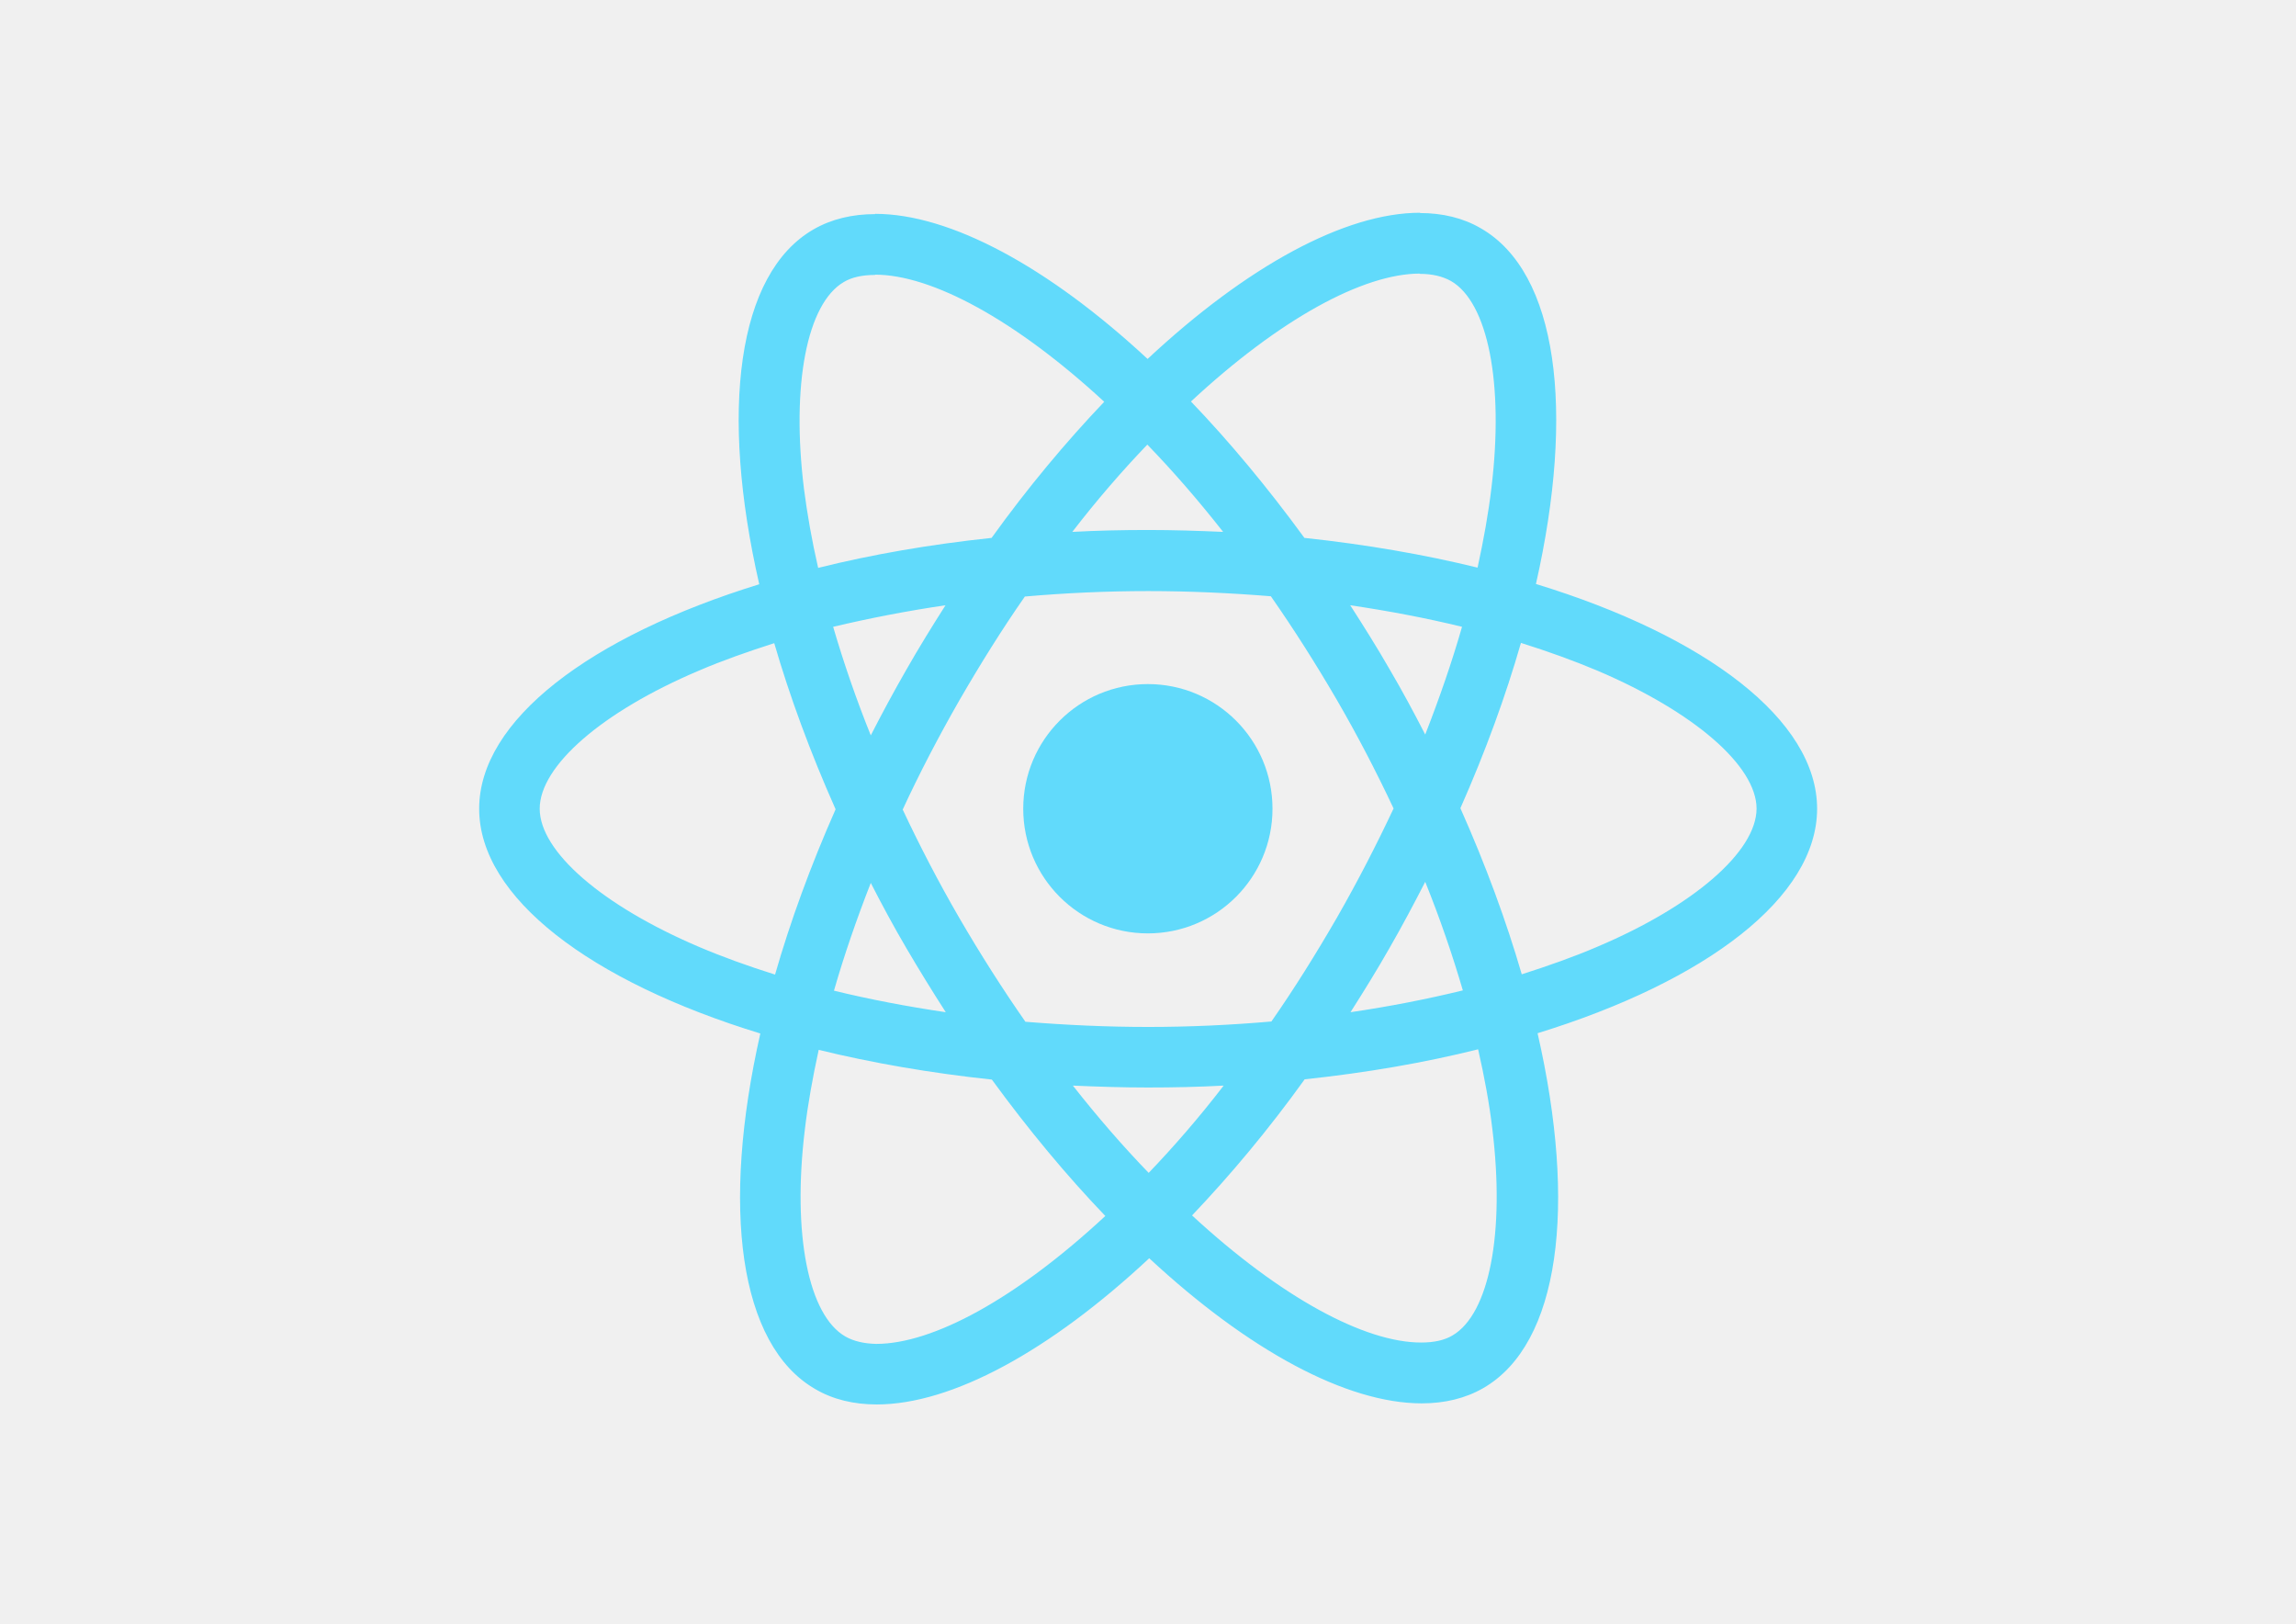
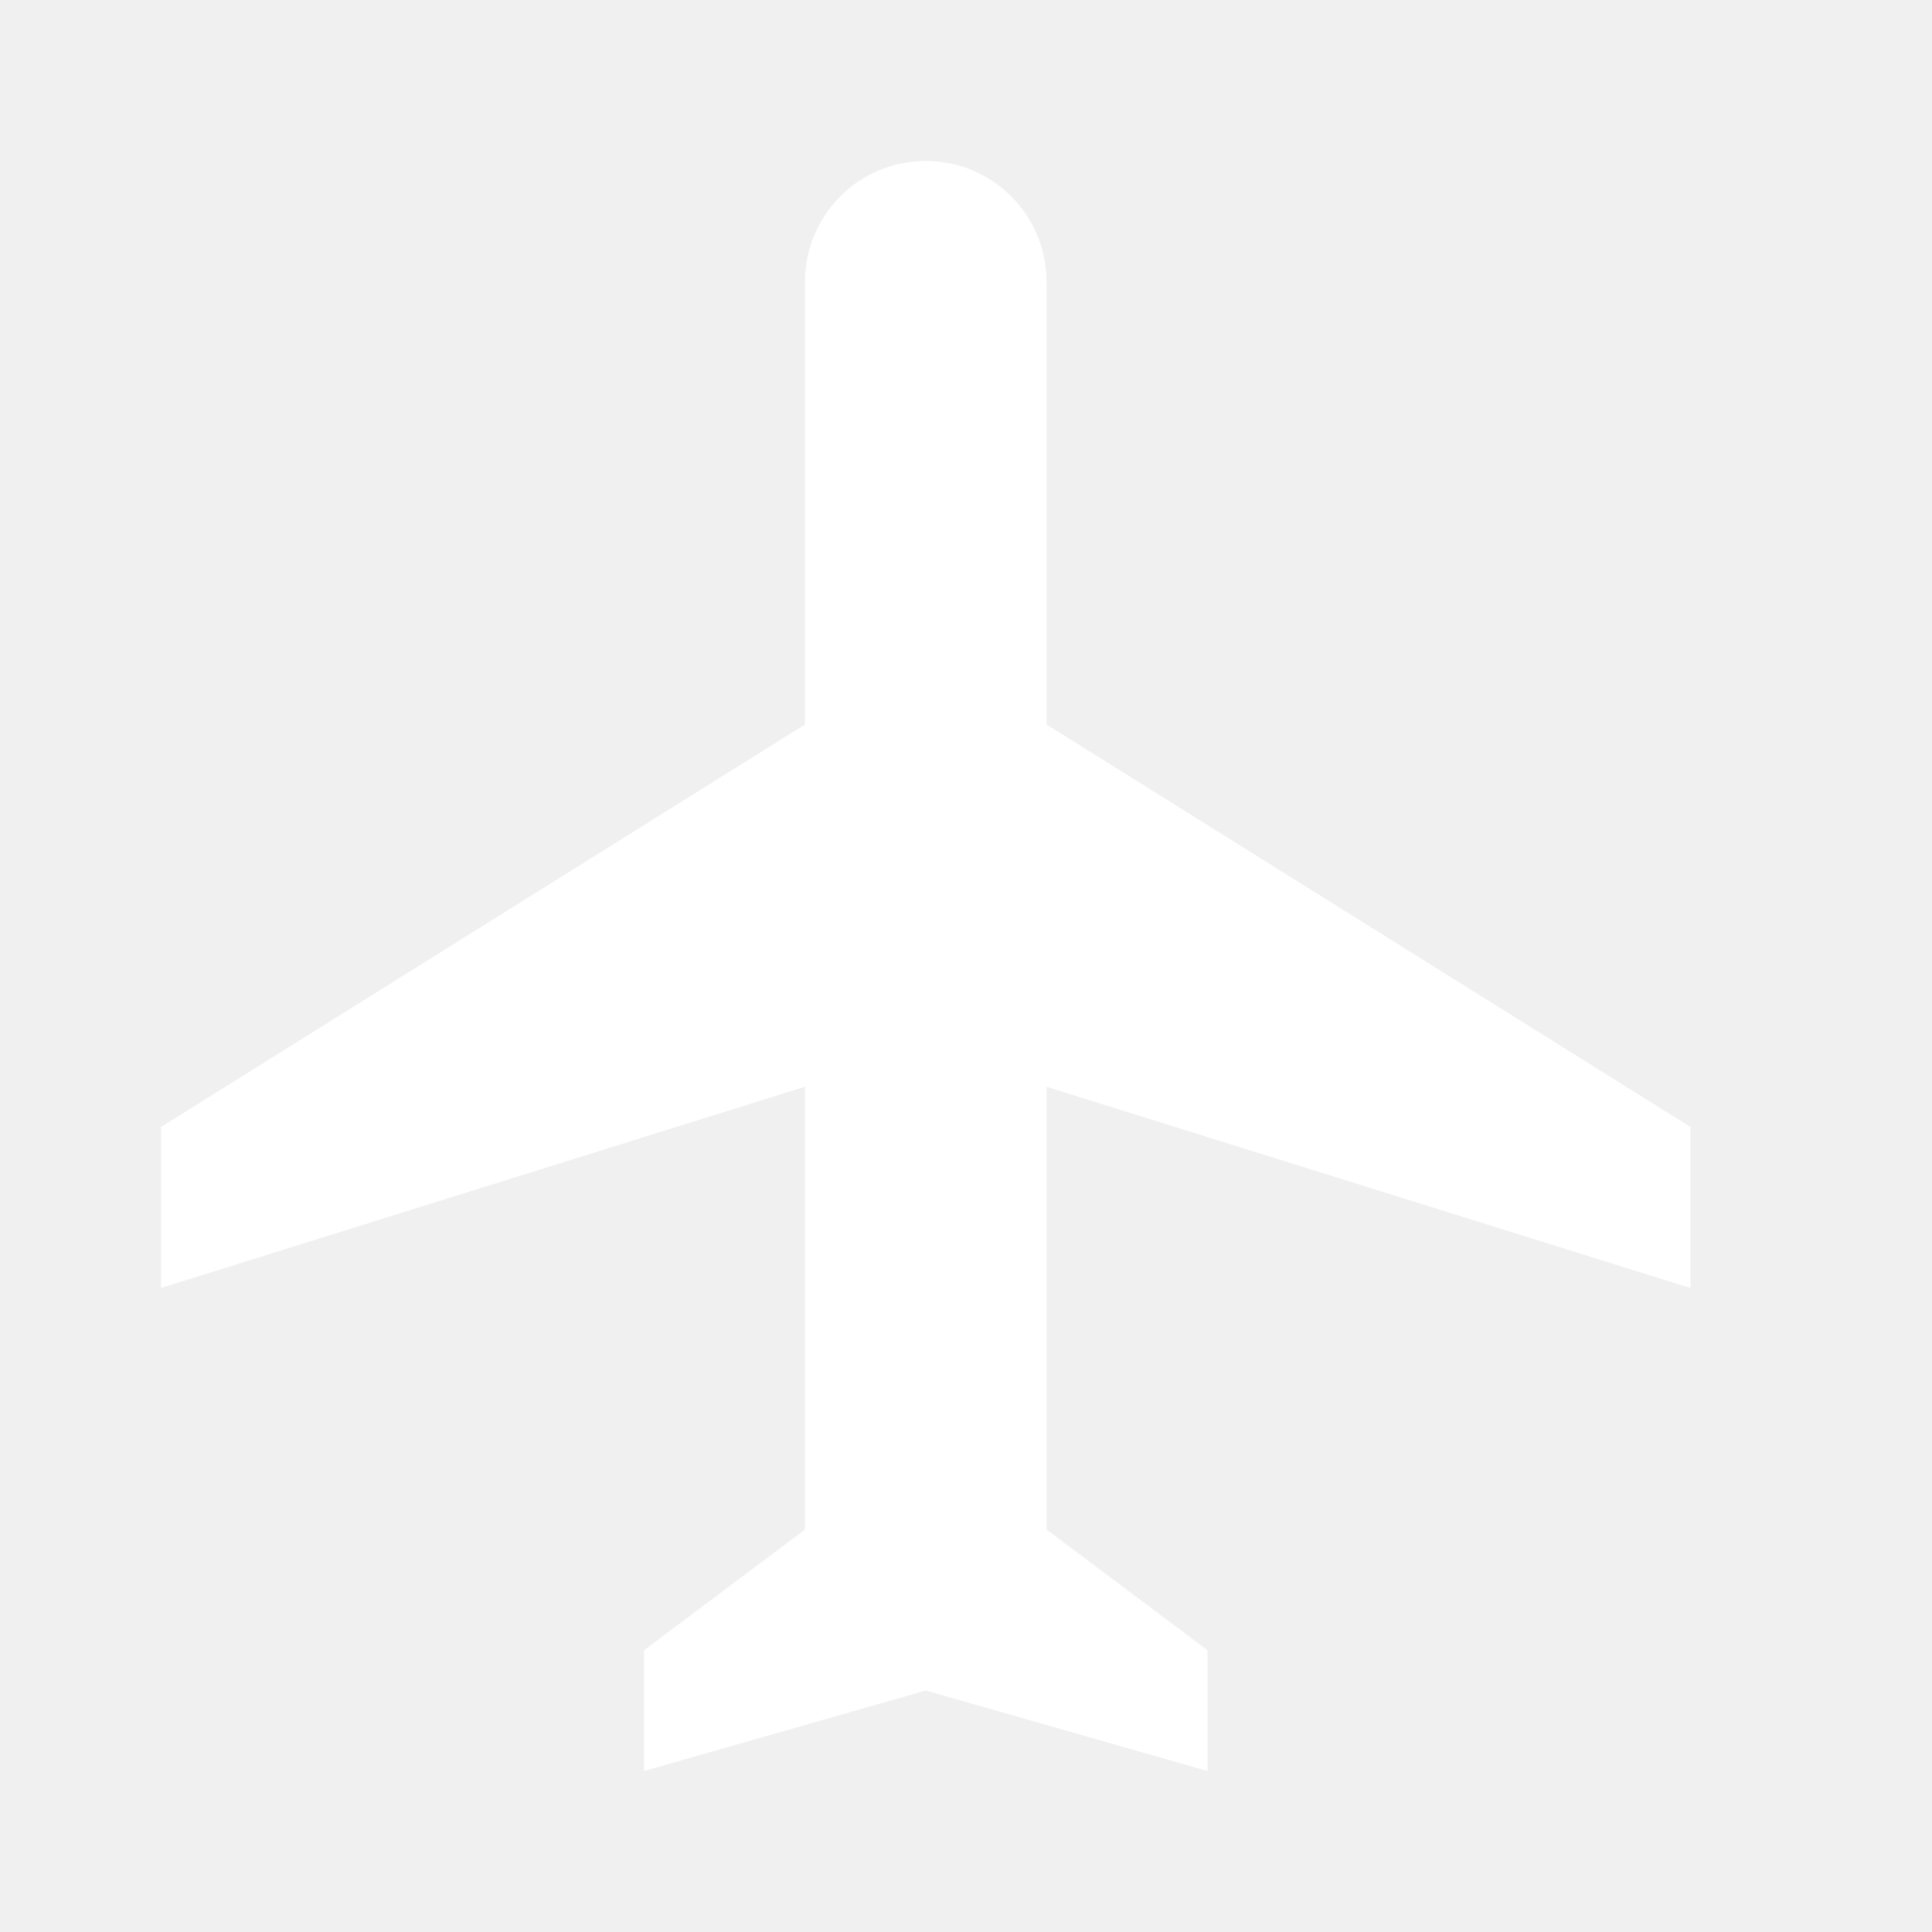
- <svg xmlns="http://www.w3.org/2000/svg" viewBox="0 0 841.9 595.3">
-   <g fill="#61DAFB">
-     <path d="M666.3 296.5c0-32.5-40.7-63.3-103.1-82.4 14.4-63.6 8-114.2-20.2-130.4-6.5-3.8-14.1-5.6-22.4-5.6v22.3c4.6 0 8.3.9 11.4 2.6 13.6 7.8 19.5 37.5 14.9 75.7-1.1 9.4-2.9 19.3-5.1 29.4-19.6-4.8-41-8.5-63.5-10.9-13.5-18.5-27.5-35.3-41.6-50 32.6-30.3 63.2-46.9 84-46.9V78c-27.5 0-63.5 19.6-99.9 53.6-36.4-33.8-72.4-53.2-99.9-53.2v22.3c20.7 0 51.4 16.5 84 46.6-14 14.7-28 31.4-41.3 49.9-22.6 2.4-44 6.1-63.6 11-2.3-10-4-19.7-5.2-29-4.7-38.2 1.1-67.9 14.6-75.8 3-1.8 6.9-2.6 11.5-2.6V78.5c-8.4 0-16 1.8-22.6 5.6-28.1 16.2-34.4 66.7-19.9 130.1-62.2 19.2-102.7 49.9-102.7 82.3 0 32.5 40.7 63.3 103.1 82.4-14.4 63.6-8 114.2 20.2 130.4 6.5 3.8 14.1 5.6 22.5 5.6 27.5 0 63.5-19.6 99.9-53.6 36.4 33.8 72.4 53.2 99.9 53.2 8.4 0 16-1.8 22.6-5.6 28.1-16.2 34.4-66.7 19.9-130.1 62-19.1 102.5-49.9 102.5-82.3zm-130.2-66.7c-3.7 12.9-8.3 26.2-13.5 39.5-4.1-8-8.4-16-13.1-24-4.6-8-9.5-15.8-14.4-23.4 14.2 2.1 27.9 4.7 41 7.9zm-45.8 106.5c-7.8 13.5-15.8 26.3-24.1 38.2-14.9 1.3-30 2-45.2 2-15.1 0-30.2-.7-45-1.9-8.3-11.9-16.4-24.6-24.2-38-7.6-13.1-14.5-26.4-20.8-39.8 6.2-13.4 13.2-26.8 20.7-39.9 7.8-13.5 15.8-26.3 24.1-38.2 14.9-1.3 30-2 45.2-2 15.1 0 30.2.7 45 1.9 8.3 11.9 16.4 24.6 24.2 38 7.6 13.1 14.5 26.4 20.8 39.8-6.3 13.4-13.2 26.8-20.7 39.9zm32.3-13c5.4 13.4 10 26.8 13.8 39.8-13.1 3.2-26.9 5.9-41.2 8 4.9-7.7 9.8-15.6 14.4-23.7 4.6-8 8.9-16.1 13-24.1zM421.2 430c-9.3-9.6-18.6-20.3-27.8-32 9 .4 18.2.7 27.5.7 9.4 0 18.7-.2 27.8-.7-9 11.7-18.3 22.4-27.5 32zm-74.4-58.9c-14.2-2.1-27.9-4.7-41-7.9 3.7-12.9 8.3-26.2 13.5-39.5 4.1 8 8.4 16 13.1 24 4.7 8 9.5 15.8 14.4 23.4zM420.7 163c9.3 9.6 18.6 20.3 27.8 32-9-.4-18.2-.7-27.5-.7-9.4 0-18.7.2-27.8.7 9-11.7 18.3-22.4 27.5-32zm-74 58.9c-4.9 7.7-9.8 15.6-14.4 23.7-4.6 8-8.9 16-13 24-5.4-13.4-10-26.8-13.8-39.8 13.1-3.1 26.9-5.8 41.2-7.9zm-90.5 125.2c-35.4-15.1-58.3-34.9-58.3-50.6 0-15.7 22.9-35.6 58.3-50.6 8.6-3.7 18-7 27.7-10.1 5.7 19.6 13.2 40 22.5 60.9-9.2 20.8-16.6 41.1-22.2 60.6-9.9-3.1-19.3-6.5-28-10.2zM310 490c-13.6-7.8-19.5-37.5-14.9-75.7 1.1-9.4 2.9-19.3 5.1-29.4 19.6 4.8 41 8.5 63.5 10.9 13.5 18.5 27.5 35.3 41.6 50-32.6 30.3-63.2 46.9-84 46.9-4.5-.1-8.3-1-11.3-2.7zm237.2-76.2c4.7 38.2-1.1 67.9-14.6 75.8-3 1.8-6.9 2.6-11.5 2.6-20.7 0-51.4-16.5-84-46.6 14-14.7 28-31.4 41.3-49.9 22.6-2.4 44-6.1 63.6-11 2.3 10.1 4.1 19.8 5.2 29.1zm38.5-66.7c-8.6 3.7-18 7-27.7 10.1-5.7-19.6-13.2-40-22.5-60.9 9.2-20.8 16.6-41.1 22.2-60.6 9.9 3.1 19.3 6.5 28.1 10.2 35.4 15.1 58.3 34.9 58.3 50.6-.1 15.7-23 35.6-58.4 50.6zM320.8 78.4z" />
-     <circle cx="420.9" cy="296.5" r="45.7" />
-     <path d="M520.5 78.1z" />
-   </g>
+ <svg xmlns="http://www.w3.org/2000/svg" width="24" height="24" viewBox="0 0 24 24" fill="#fff">
+   <path d="M21 16v-2l-8-5V3.5c0-.83-.67-1.5-1.5-1.5S10 2.67 10 3.5V9l-8 5v2l8-2.5V19l-2 1.5V22l3.5-1 3.5 1v-1.5L13 19v-5.5l8 2.5z" />
+   <path d="M0 0h24v24H0z" fill="none" />
</svg>
